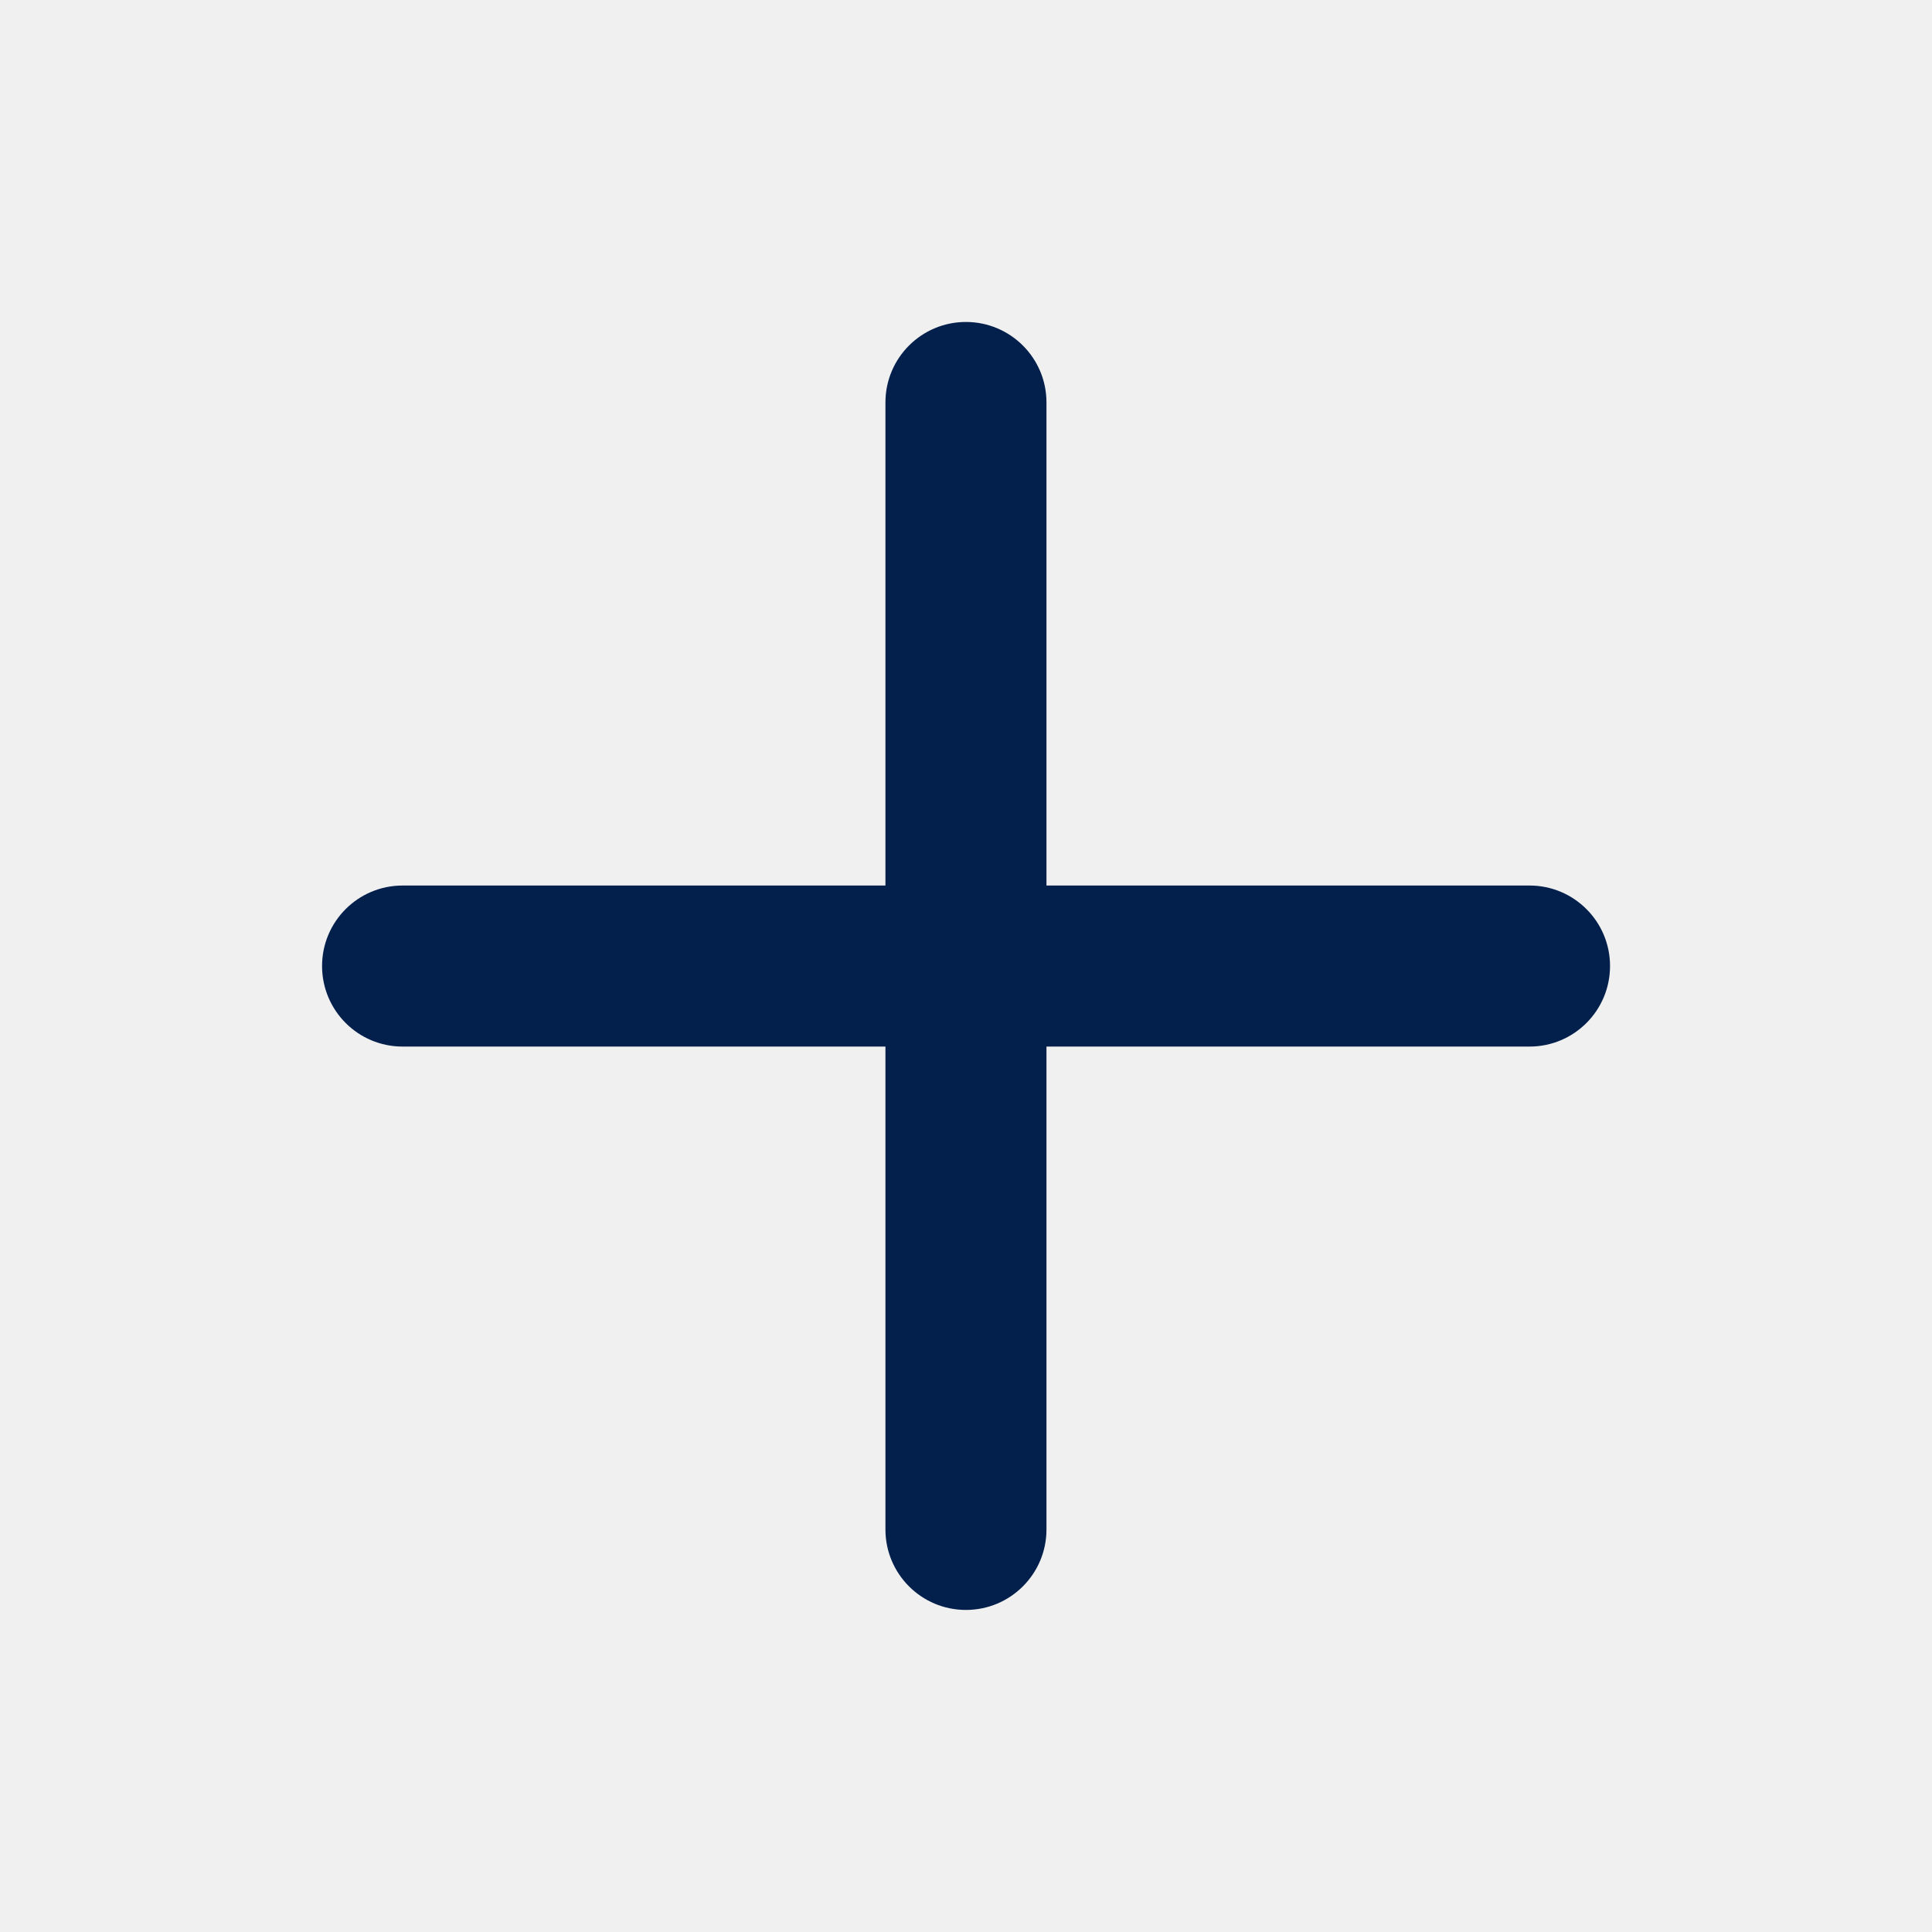
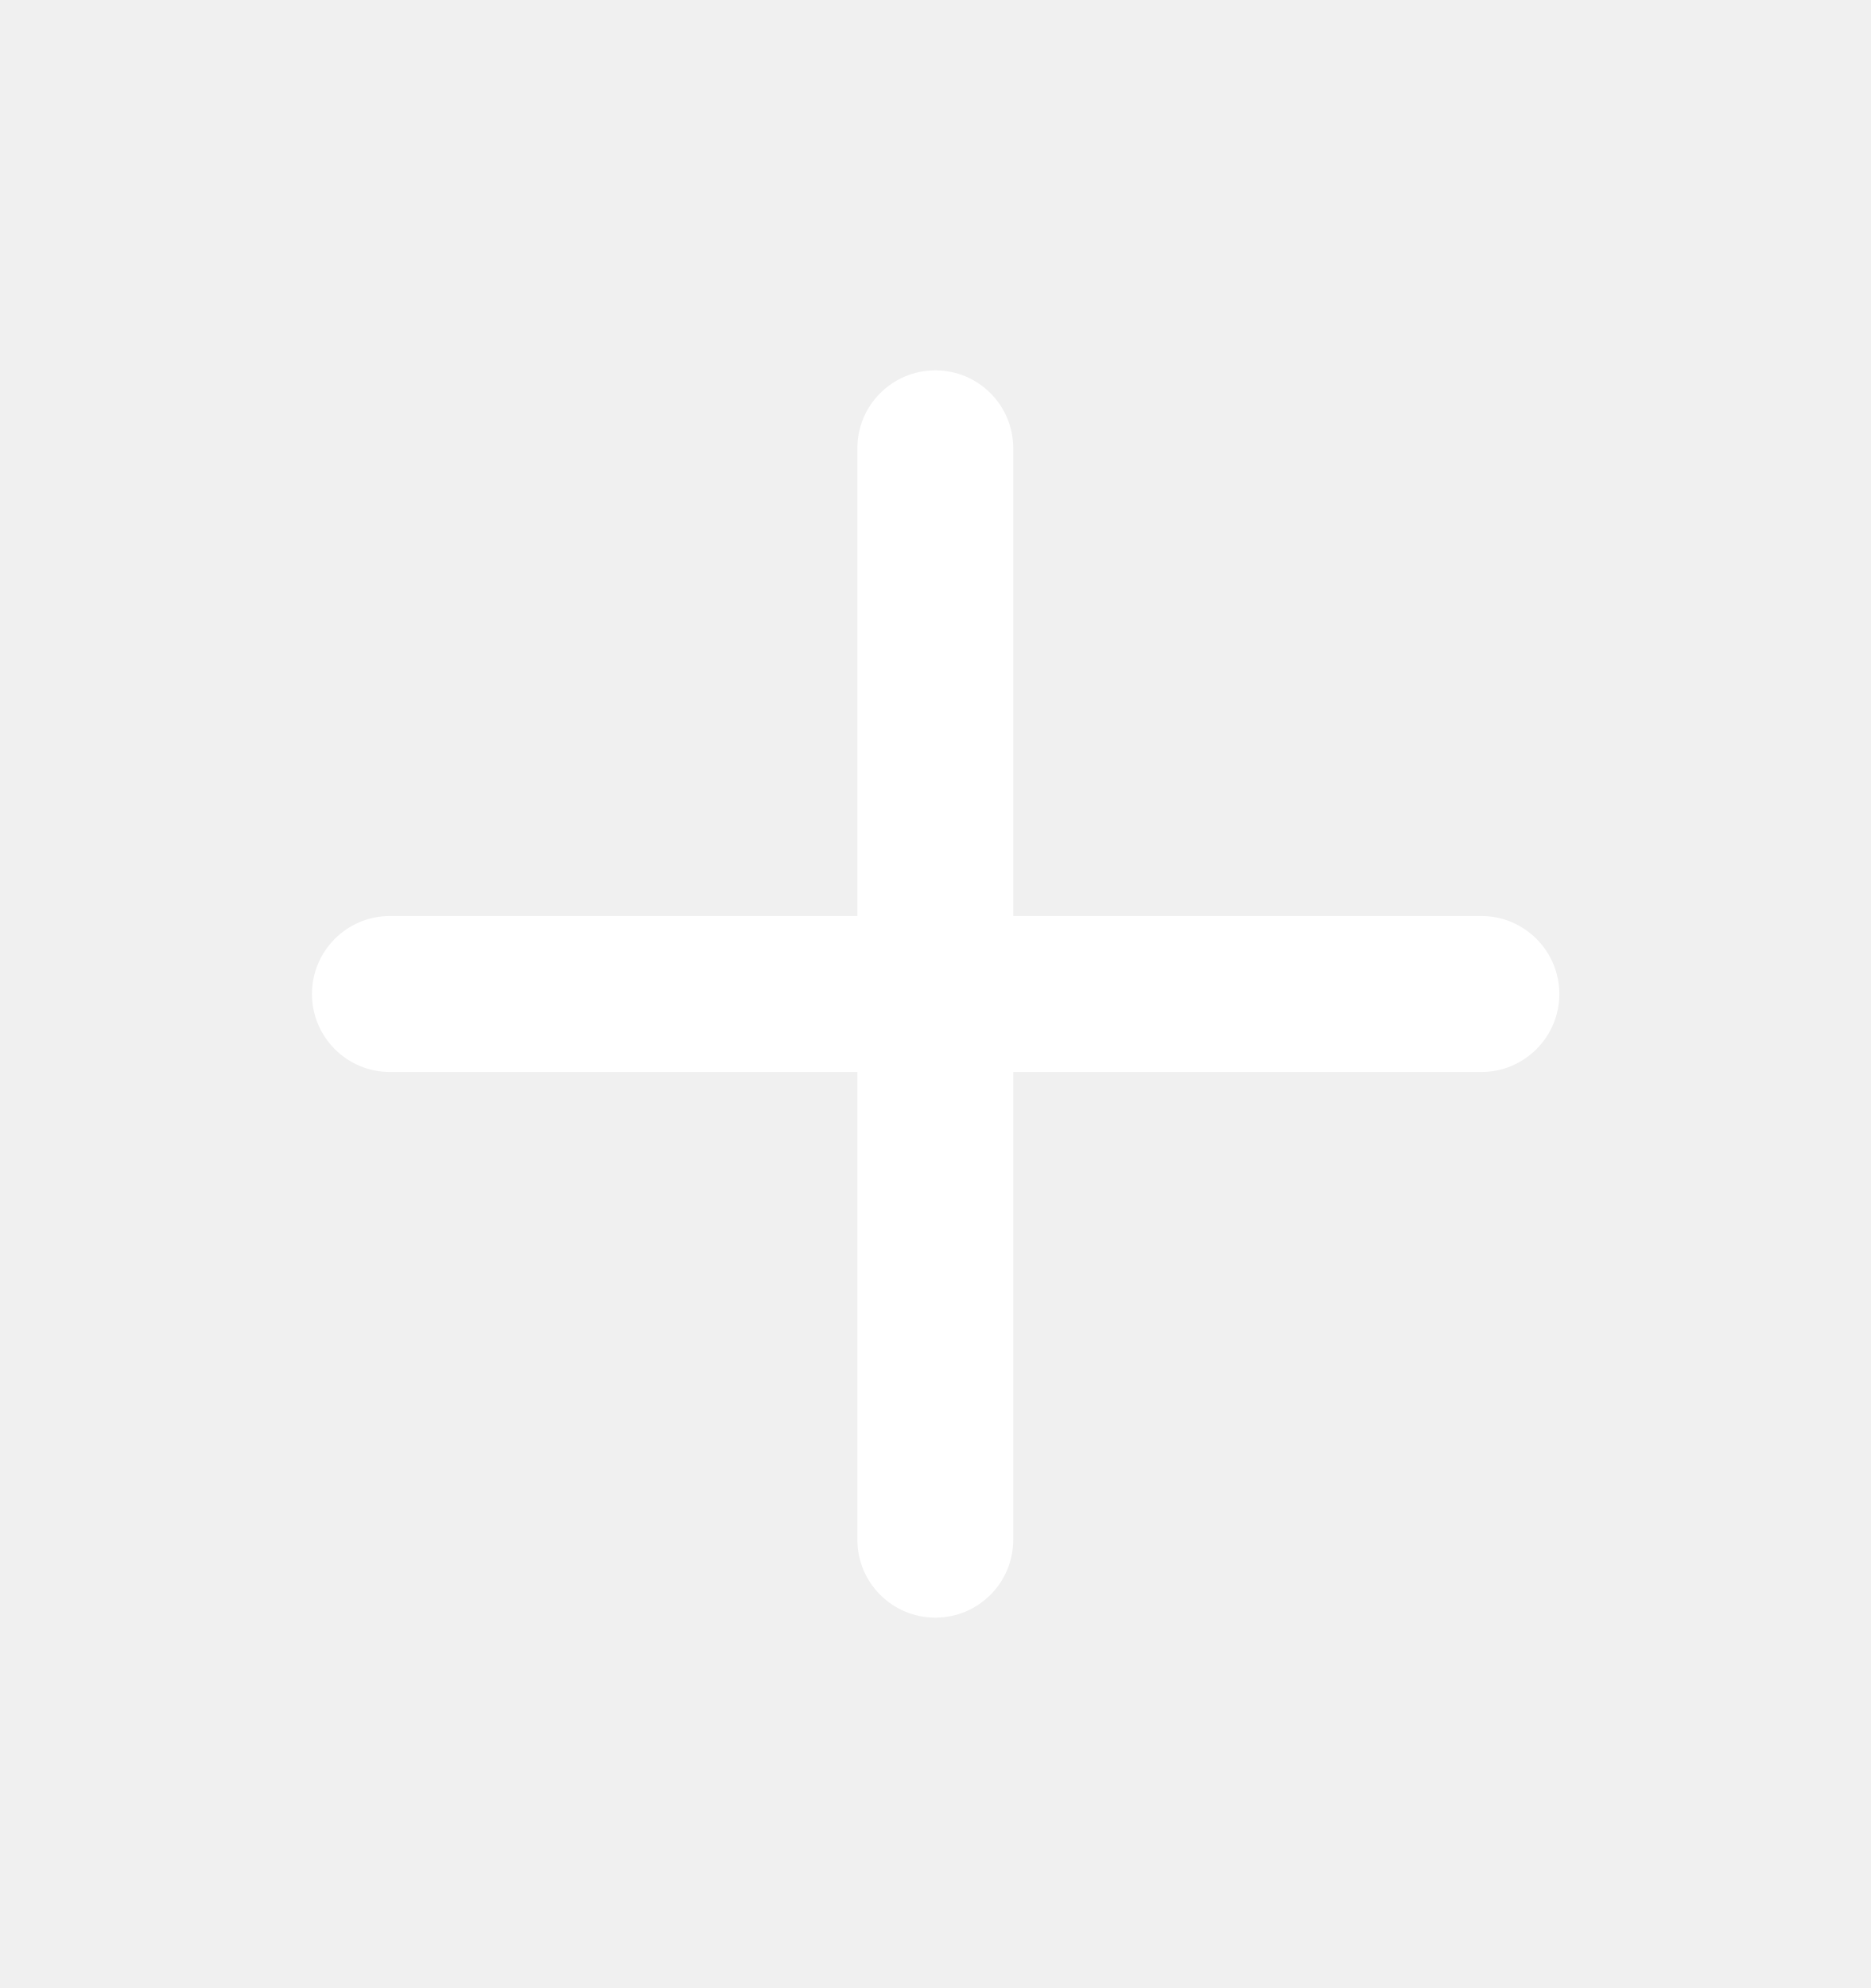
- <svg xmlns="http://www.w3.org/2000/svg" width="20" height="20" viewBox="0 0 20 20" fill="none">
-   <path fill-rule="evenodd" clip-rule="evenodd" d="M9.999 3.333C10.46 3.333 10.833 3.706 10.833 4.166V15.833C10.833 16.293 10.46 16.666 9.999 16.666C9.539 16.666 9.166 16.293 9.166 15.833V4.166C9.166 3.706 9.539 3.333 9.999 3.333Z" fill="#03204C" />
-   <path fill-rule="evenodd" clip-rule="evenodd" d="M3.334 10C3.334 9.54 3.707 9.167 4.167 9.167H15.834C16.294 9.167 16.667 9.54 16.667 10C16.667 10.461 16.294 10.834 15.834 10.834H4.167C3.707 10.834 3.334 10.461 3.334 10Z" fill="#03204C" />
+ <svg xmlns="http://www.w3.org/2000/svg" width="16" height="17" viewBox="0 0 16 17" fill="none">
+   <path fill-rule="evenodd" clip-rule="evenodd" d="M7.999 3.167C8.367 3.167 8.665 3.465 8.665 3.833V13.166C8.665 13.535 8.367 13.833 7.999 13.833C7.631 13.833 7.332 13.535 7.332 13.166V3.833C7.332 3.465 7.631 3.167 7.999 3.167Z" fill="white" />
+   <path fill-rule="evenodd" clip-rule="evenodd" d="M2.668 8.5C2.668 8.132 2.966 7.833 3.335 7.833H12.668C13.036 7.833 13.335 8.132 13.335 8.5C13.335 8.868 13.036 9.167 12.668 9.167H3.335C2.966 9.167 2.668 8.868 2.668 8.5Z" fill="white" />
</svg>
